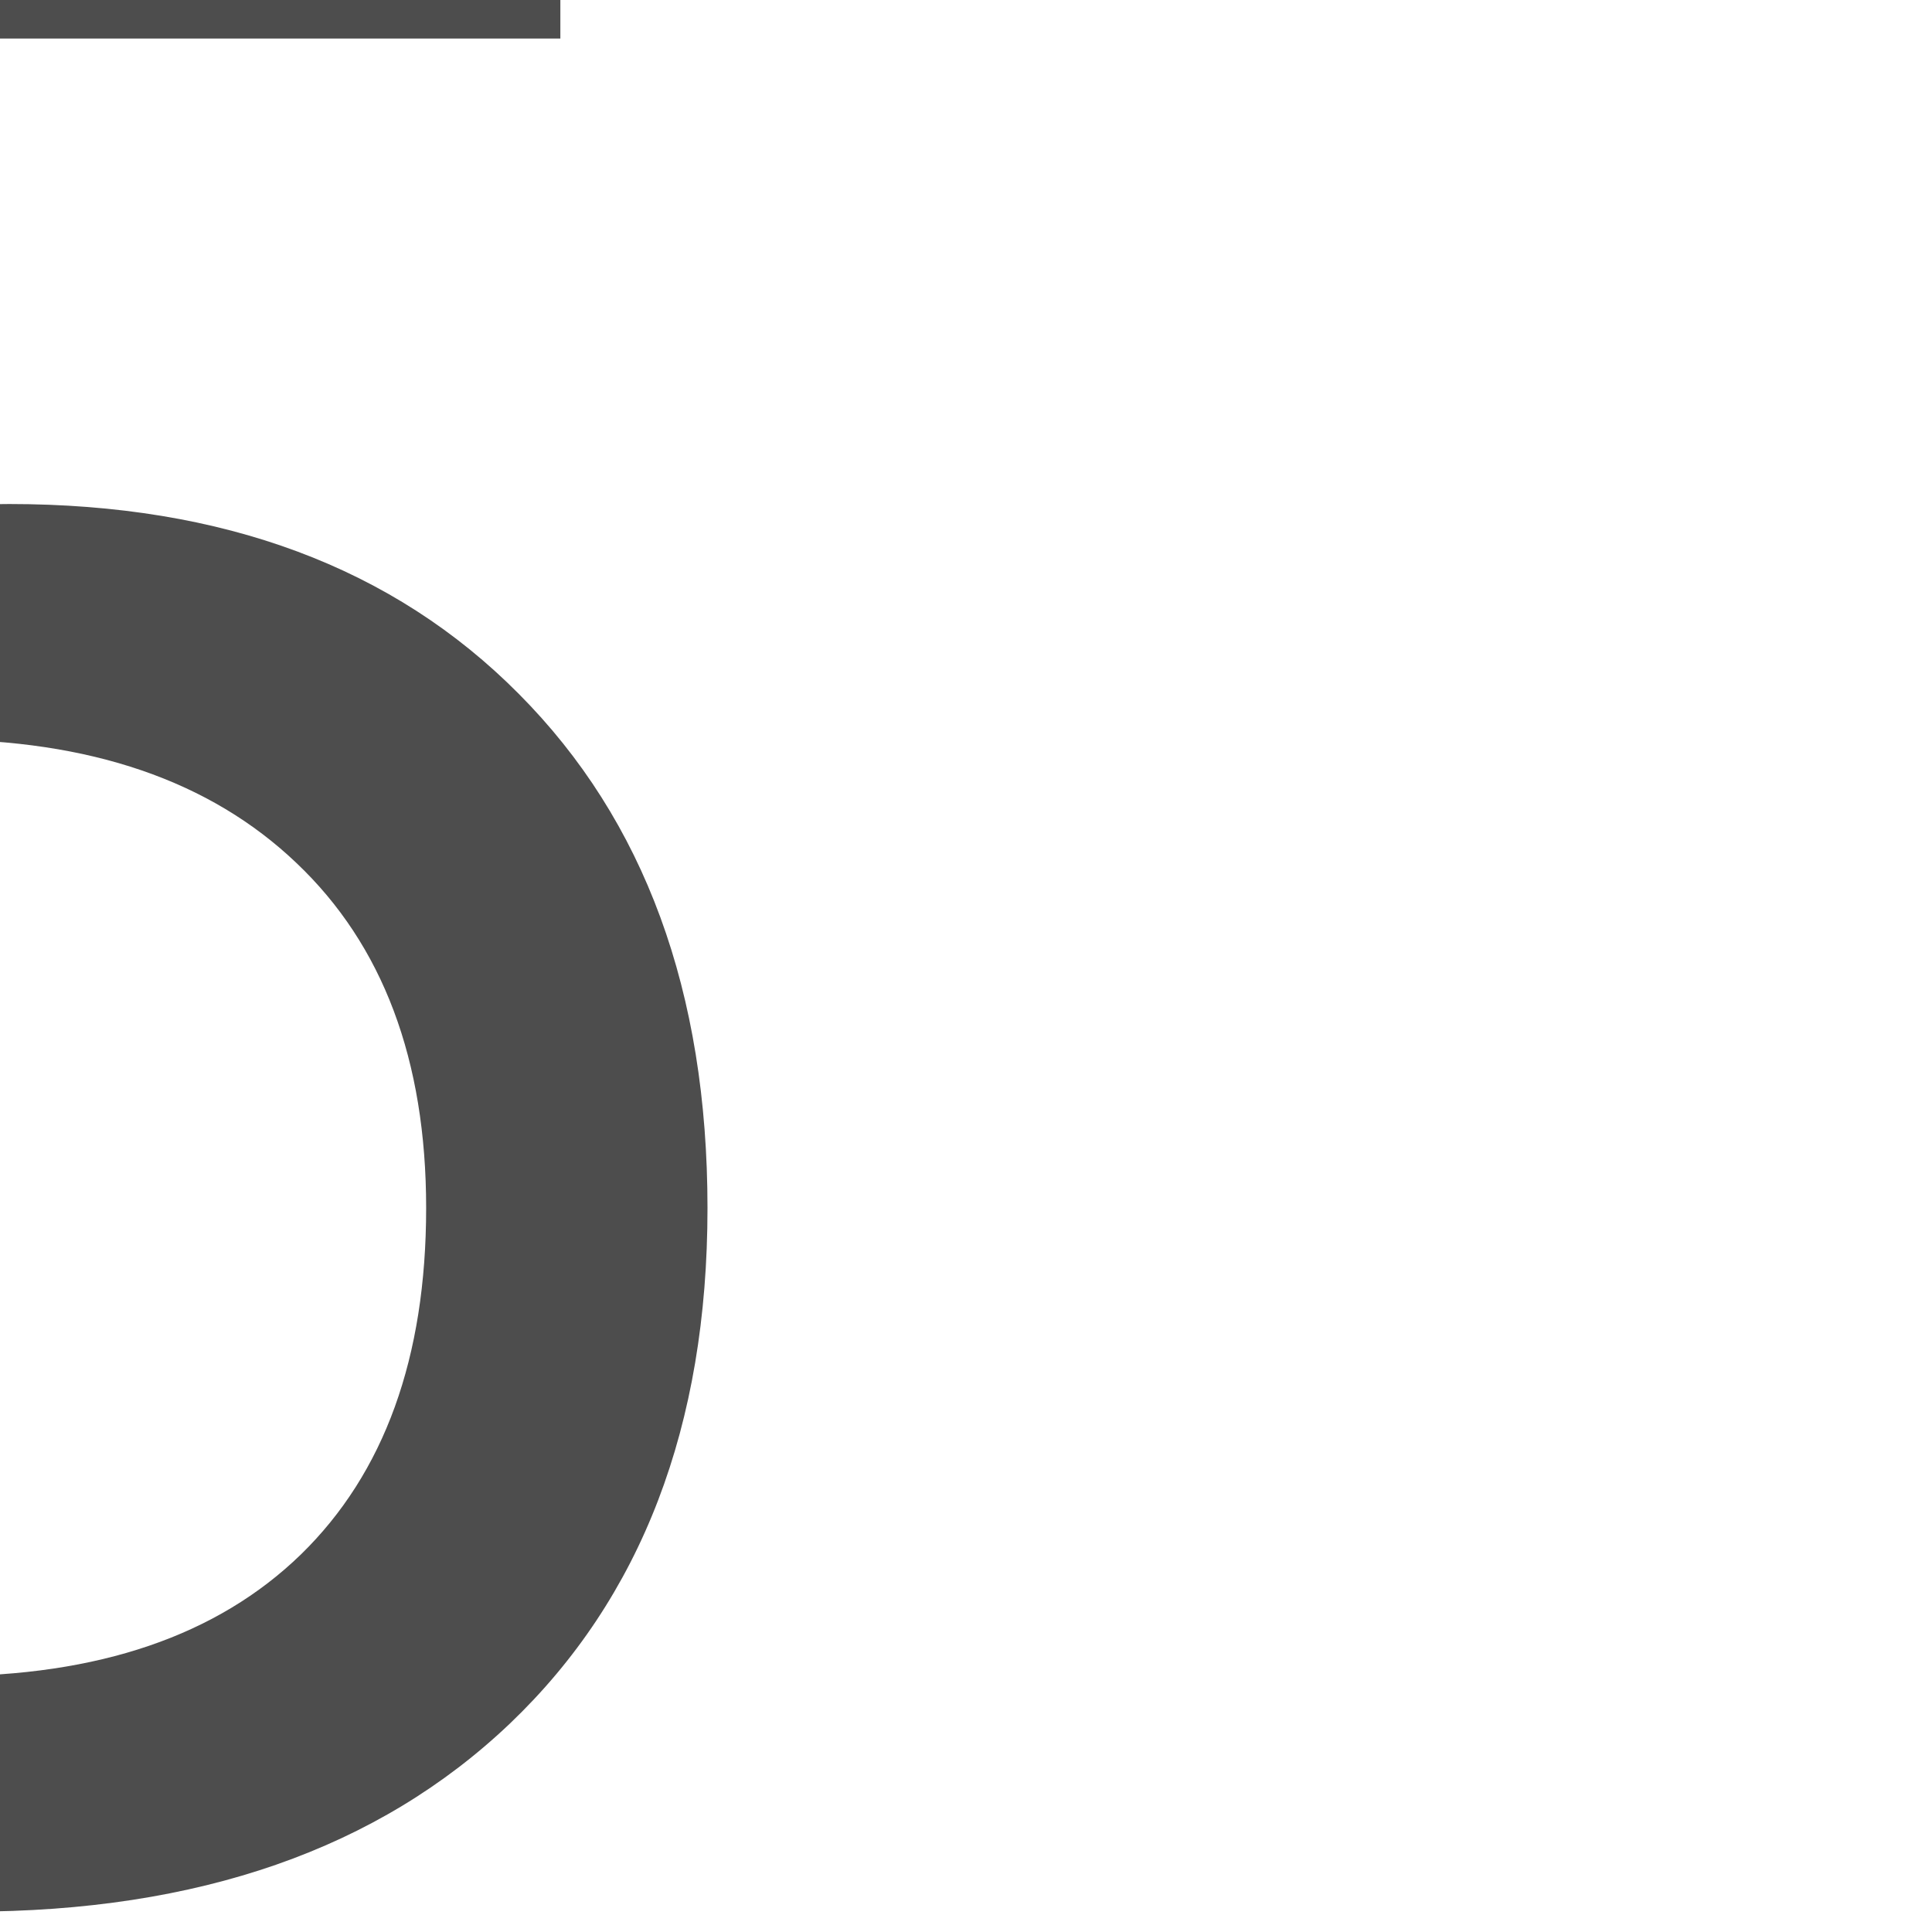
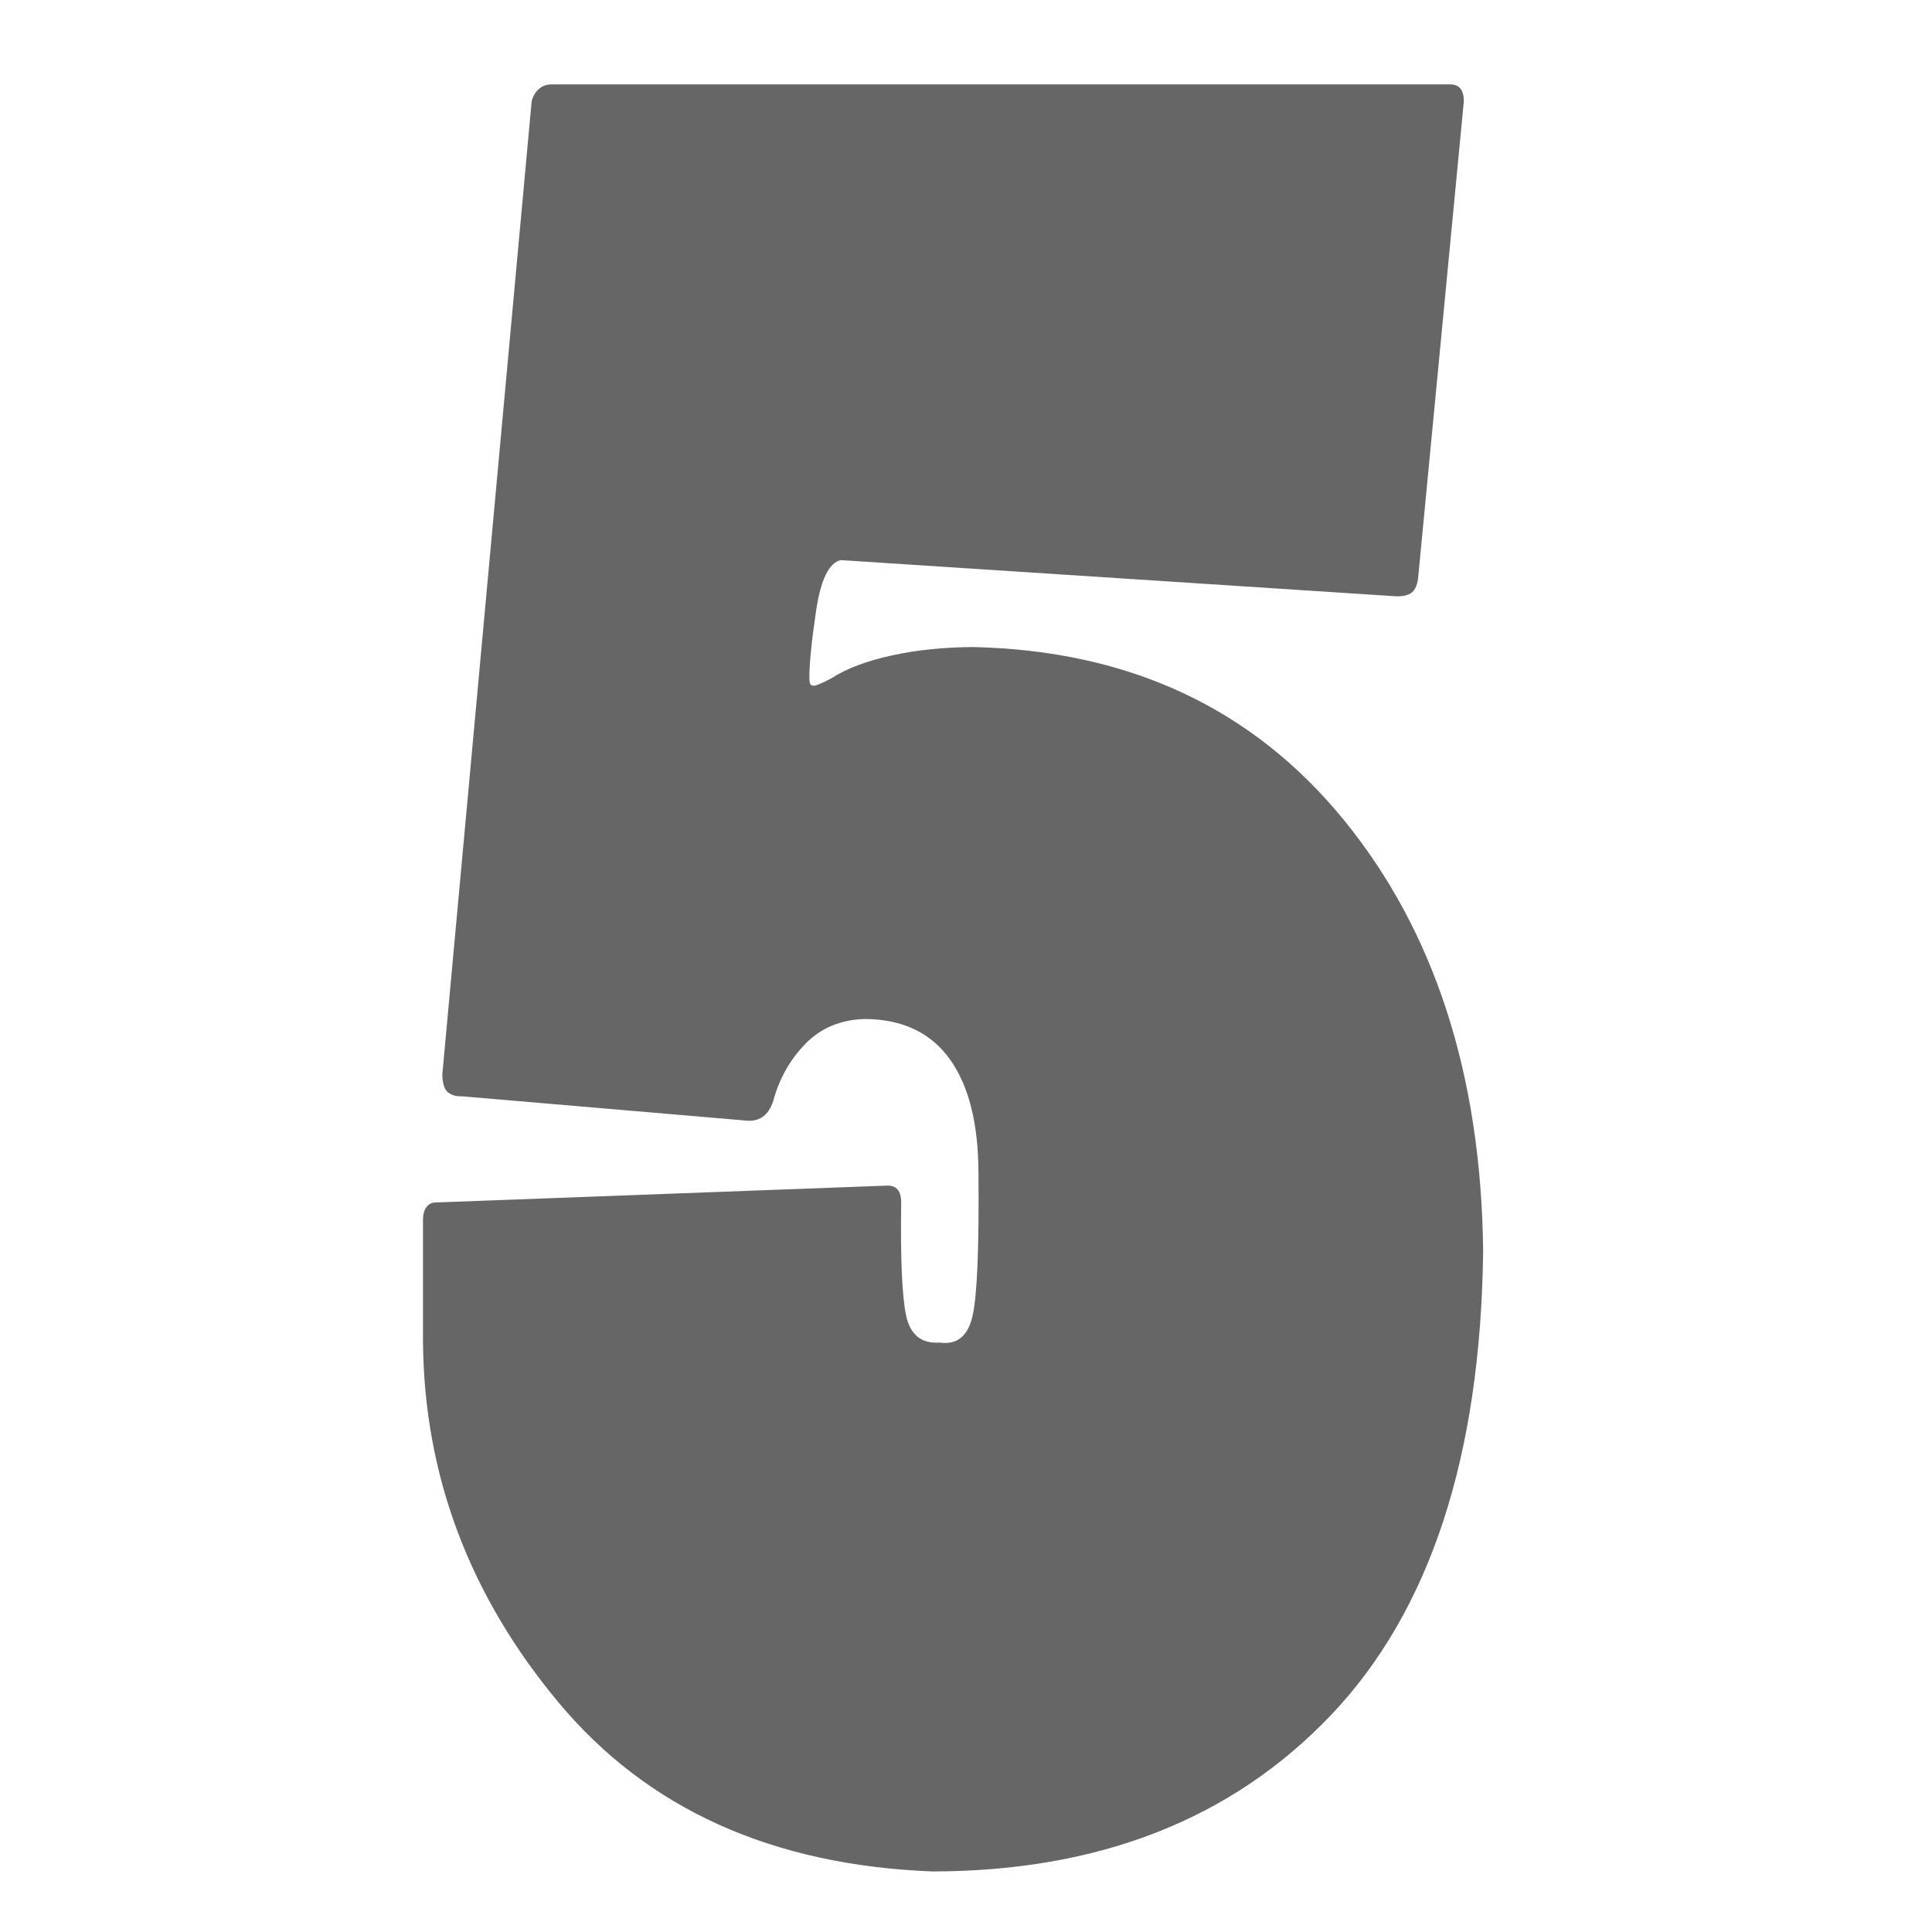
<svg xmlns="http://www.w3.org/2000/svg" id="svg2" xml:space="preserve" viewBox="0 0 67.704 61.238" version="1.1" width="32" height="32">
  <defs id="defs33">
    
  
      
      
      
      
      
      
      
      
      
      
      
      
      
      
      
      
      
      
      
      
      
      
      
      
    </defs>
-   <text xml:space="preserve" style="font-size:33.852px;font-style:normal;font-variant:normal;font-weight:normal;font-stretch:normal;text-align:center;line-height:125%;letter-spacing:0px;word-spacing:0px;text-anchor:middle;fill:#000000;fill-opacity:1;stroke:none;font-family:Consolas;-inkscape-font-specification:Consolas" x="33.391" y="62.35" id="text2993">
-     <tspan id="tspan2995" x="33.391" y="62.35" style="font-size:99.44px;text-align:center;text-anchor:middle;fill:#4d4d4d">5</tspan>
-   </text>
+   <g style="font-size:84.63px;font-style:normal;font-variant:normal;font-weight:bold;font-stretch:normal;text-align:center;line-height:125%;letter-spacing:0px;word-spacing:0px;text-anchor:middle;fill:#666666;fill-opacity:1;stroke:none;font-family:Poplar Std;-inkscape-font-specification:Poplar Std Bold" id="text2993">
+     <path d="m 15.5,34.422 c 0.007,0.328 0.078,0.54 0.212,0.635 0.134,0.095 0.289,0.138 0.465,0.127 l 9.902,0.846 c 0.508,0.071 0.846,-0.155 1.016,-0.677 0.213,-0.786 0.591,-1.456 1.132,-2.01 0.541,-0.554 1.236,-0.843 2.084,-0.867 1.313,0.009 2.304,0.478 2.973,1.407 0.668,0.929 1.003,2.266 1.005,4.009 0.023,2.579 -0.044,4.233 -0.201,4.961 -0.157,0.728 -0.541,1.049 -1.153,0.963 -0.649,0.044 -1.044,-0.277 -1.185,-0.963 -0.141,-0.686 -0.197,-2.001 -0.169,-3.946 -1.8e-5,-0.409 -0.169,-0.606 -0.508,-0.592 L 15.246,38.907 c -0.129,0.004 -0.231,0.06 -0.307,0.169 -0.076,0.109 -0.115,0.25 -0.116,0.423 l 0,4.316 c 0.046,4.66 1.626,8.86 4.739,12.599 3.114,3.74 7.486,5.718 13.117,5.935 5.839,-0.007 10.494,-1.834 13.964,-5.48 3.47,-3.646 5.247,-9.069 5.332,-16.27 -0.072,-6.176 -1.705,-11.215 -4.898,-15.117 -3.193,-3.902 -7.513,-5.915 -12.959,-6.04 -1.033,0.004 -1.992,0.102 -2.877,0.296 -0.885,0.194 -1.59,0.462 -2.116,0.804 -0.324,0.169 -0.522,0.254 -0.592,0.254 -0.044,0.005 -0.083,-0.005 -0.116,-0.032 -0.034,-0.026 -0.051,-0.1 -0.053,-0.222 -0.007,-0.474 0.071,-1.261 0.233,-2.359 0.162,-1.098 0.451,-1.694 0.867,-1.788 l 19.465,1.269 c 0.212,0.007 0.381,-0.028 0.508,-0.106 0.127,-0.078 0.212,-0.24 0.254,-0.487 L 51.298,0.317 c -3.8e-5,-0.409 -0.169,-0.606 -0.508,-0.592 l -31.482,0 c -0.171,0.004 -0.316,0.06 -0.434,0.169 C 18.756,0.003 18.675,0.144 18.631,0.317 L 15.5,34.422 z" style="fill:#666666;font-family:Poplar Std;-inkscape-font-specification:Poplar Std Bold" id="path2984" />
+   </g>
</svg>
